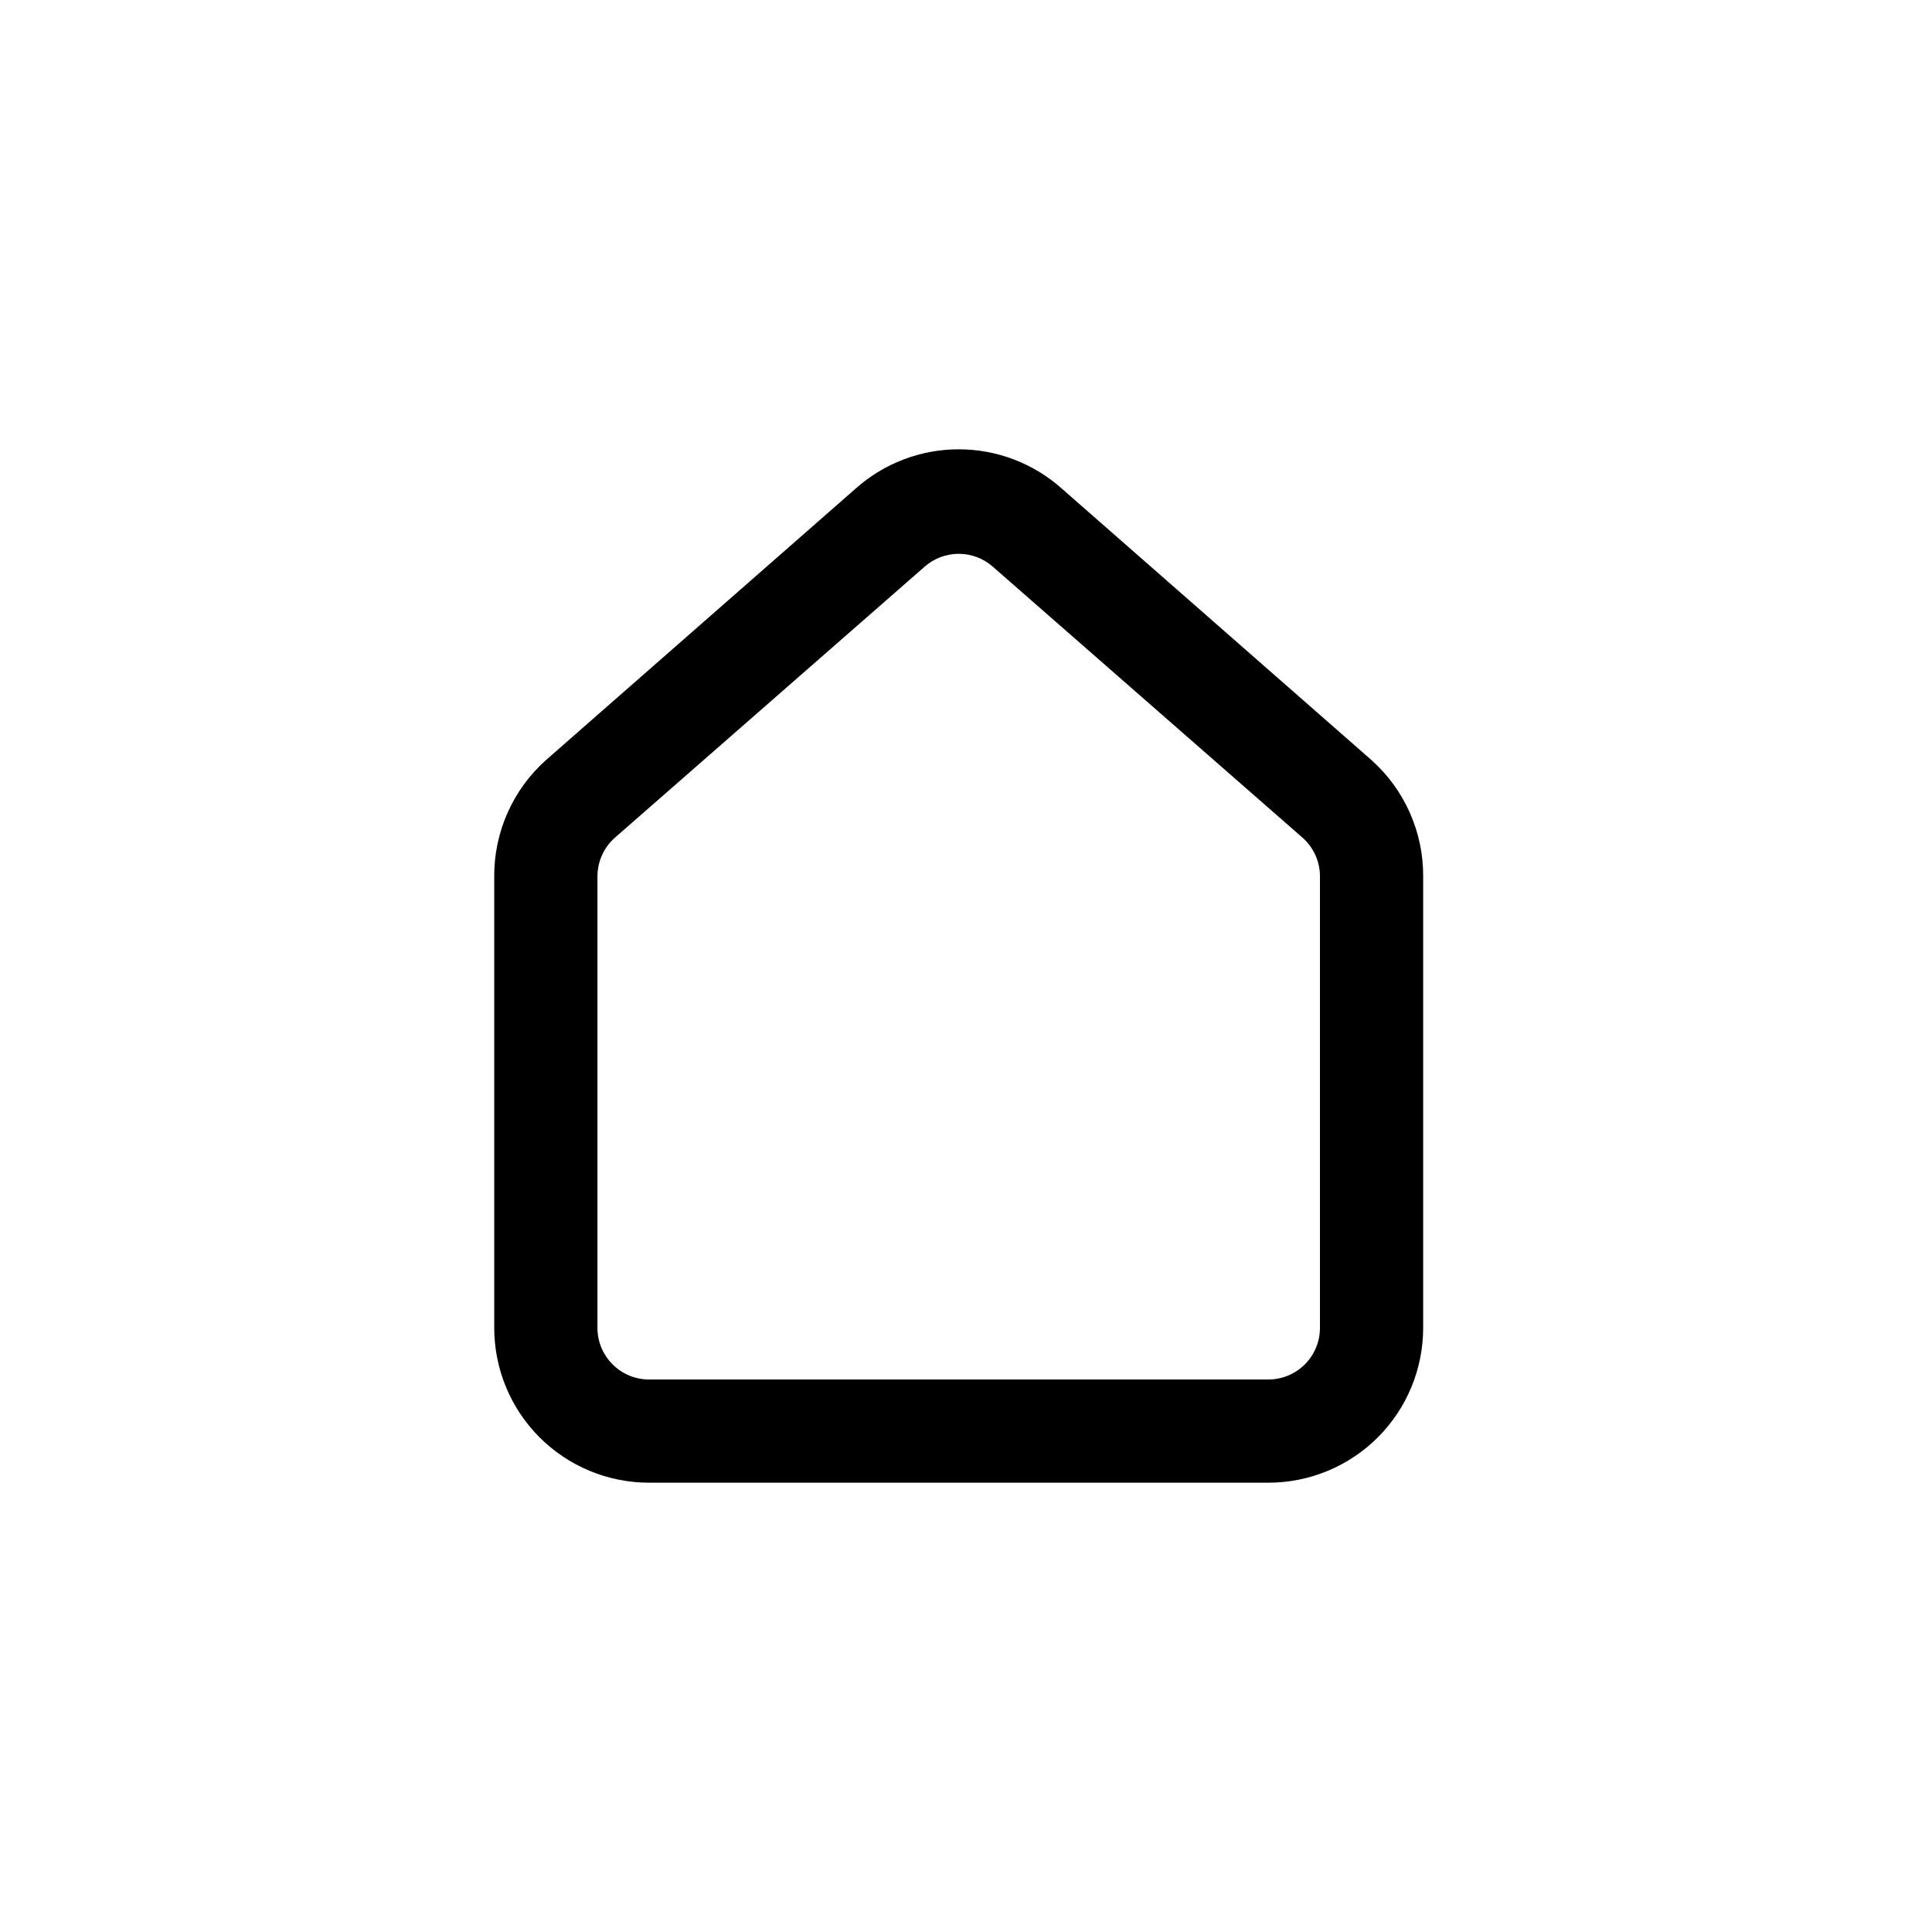
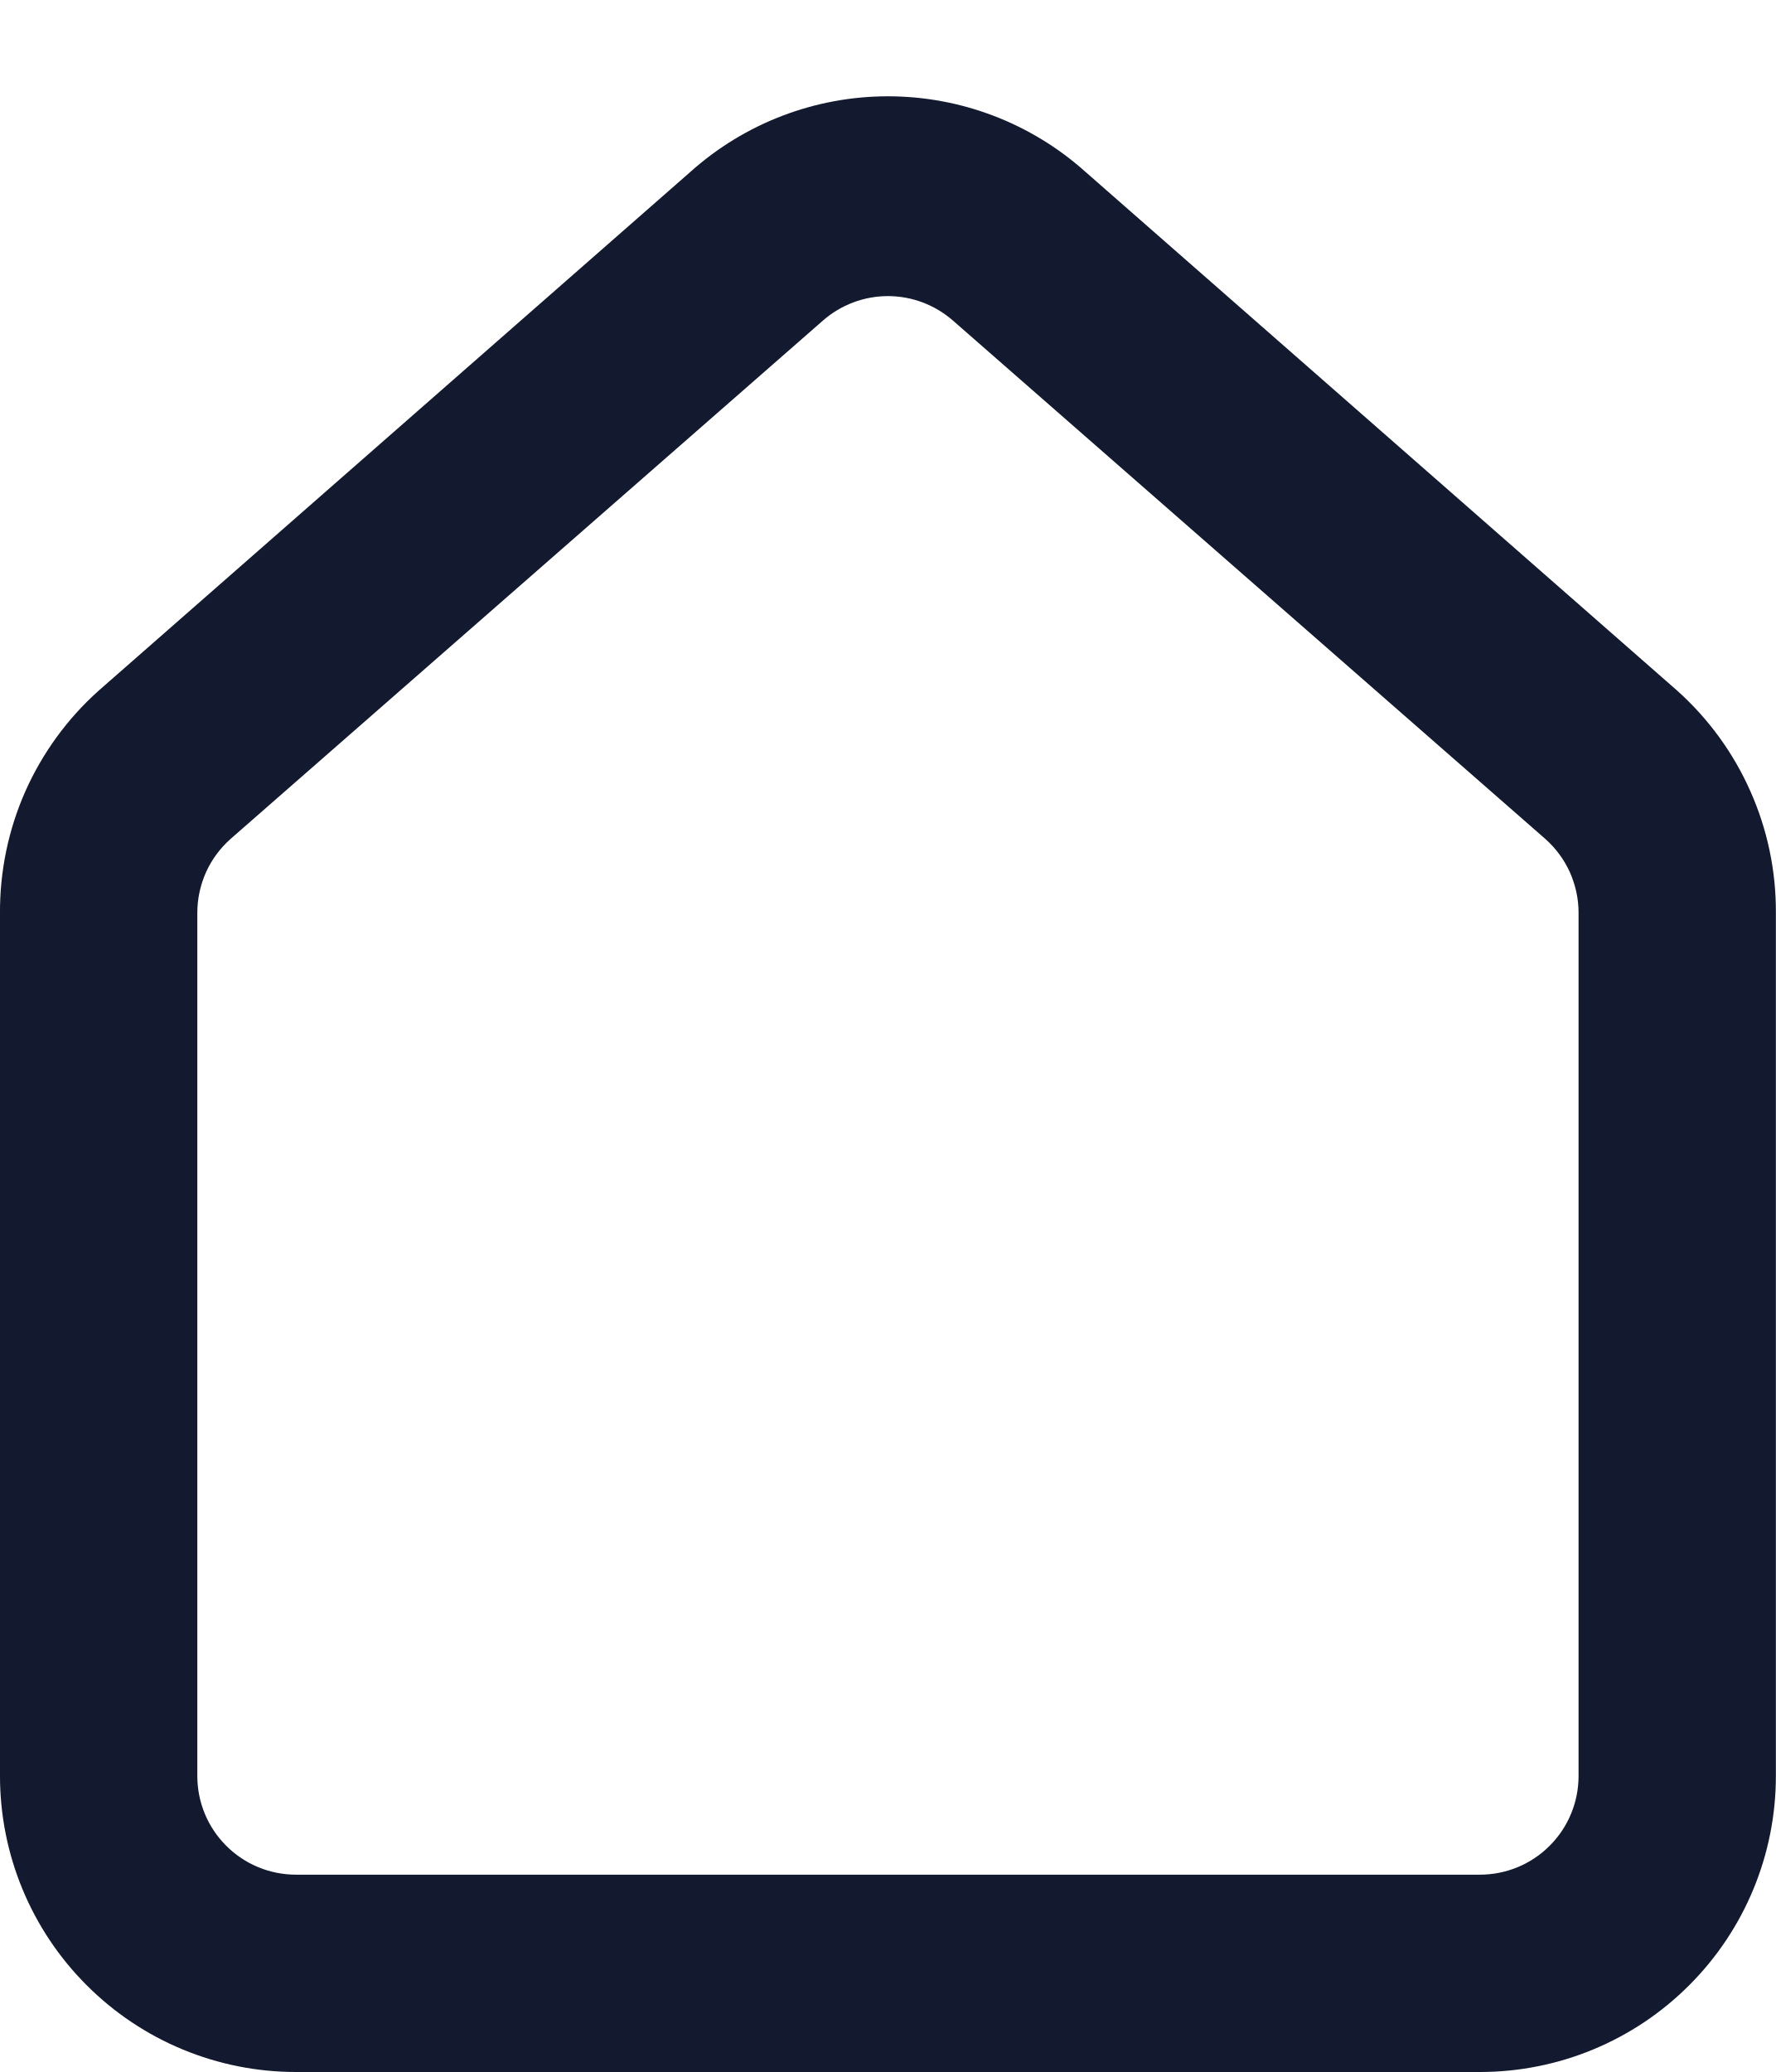
- <svg xmlns="http://www.w3.org/2000/svg" width="43" height="43" viewBox="0 0 43 43" fill="none">
-   <path d="M30.527 16.919L23.635 10.877C23.003 10.312 22.185 10 21.338 10C20.49 10 19.672 10.312 19.041 10.877L12.149 16.919C11.784 17.245 11.493 17.646 11.295 18.093C11.097 18.541 10.996 19.026 11 19.515V29.554C11 30.468 11.363 31.345 12.009 31.991C12.656 32.637 13.532 33 14.446 33H28.23C29.143 33 30.02 32.637 30.666 31.991C31.312 31.345 31.675 30.468 31.675 29.554V19.504C31.678 19.016 31.576 18.534 31.378 18.088C31.18 17.643 30.89 17.244 30.527 16.919ZM29.378 29.554C29.378 29.859 29.257 30.151 29.042 30.366C28.826 30.582 28.534 30.703 28.23 30.703C23.713 30.703 22.369 30.703 14.446 30.703C14.141 30.703 13.849 30.582 13.634 30.366C13.418 30.151 13.297 29.859 13.297 29.554V19.504C13.298 19.341 13.332 19.179 13.4 19.031C13.467 18.882 13.565 18.75 13.688 18.642L20.58 12.612C20.789 12.428 21.059 12.326 21.338 12.326C21.617 12.326 21.886 12.428 22.096 12.612L28.988 18.642C29.11 18.75 29.208 18.882 29.276 19.031C29.343 19.179 29.378 19.341 29.378 19.504V29.554Z" fill="currentColor" />
+ <svg xmlns="http://www.w3.org/2000/svg" width="18" height="21" viewBox="0 0 18 21" fill="none">
+   <path d="M17 7L11 1.74C10.45 1.248 9.738 0.976 9 0.976C8.262 0.976 7.55 1.248 7 1.74L1 7C0.682 7.284 0.429 7.633 0.256 8.022C0.084 8.412 -0.003 8.834 -2.72762e-05 9.26V18C-2.72762e-05 18.796 0.316 19.559 0.879 20.121C1.441 20.684 2.204 21 3 21H15C15.796 21 16.559 20.684 17.121 20.121C17.684 19.559 18 18.796 18 18V9.25C18.002 8.826 17.914 8.406 17.741 8.018C17.569 7.63 17.316 7.283 17 7ZM16 18C16 18.265 15.895 18.52 15.707 18.707C15.52 18.895 15.265 19 15 19H13H5H3C2.735 19 2.48 18.895 2.293 18.707C2.105 18.52 2 18.265 2 18V9.25C2 9.108 2.031 8.968 2.089 8.838C2.148 8.709 2.233 8.594 2.34 8.5L8.34 3.25C8.522 3.09 8.757 3.001 9 3.001C9.243 3.001 9.477 3.09 9.66 3.25L15.66 8.5C15.767 8.594 15.852 8.709 15.911 8.838C15.969 8.968 16 9.108 16 9.25V18Z" fill="#13192E" />
</svg>
